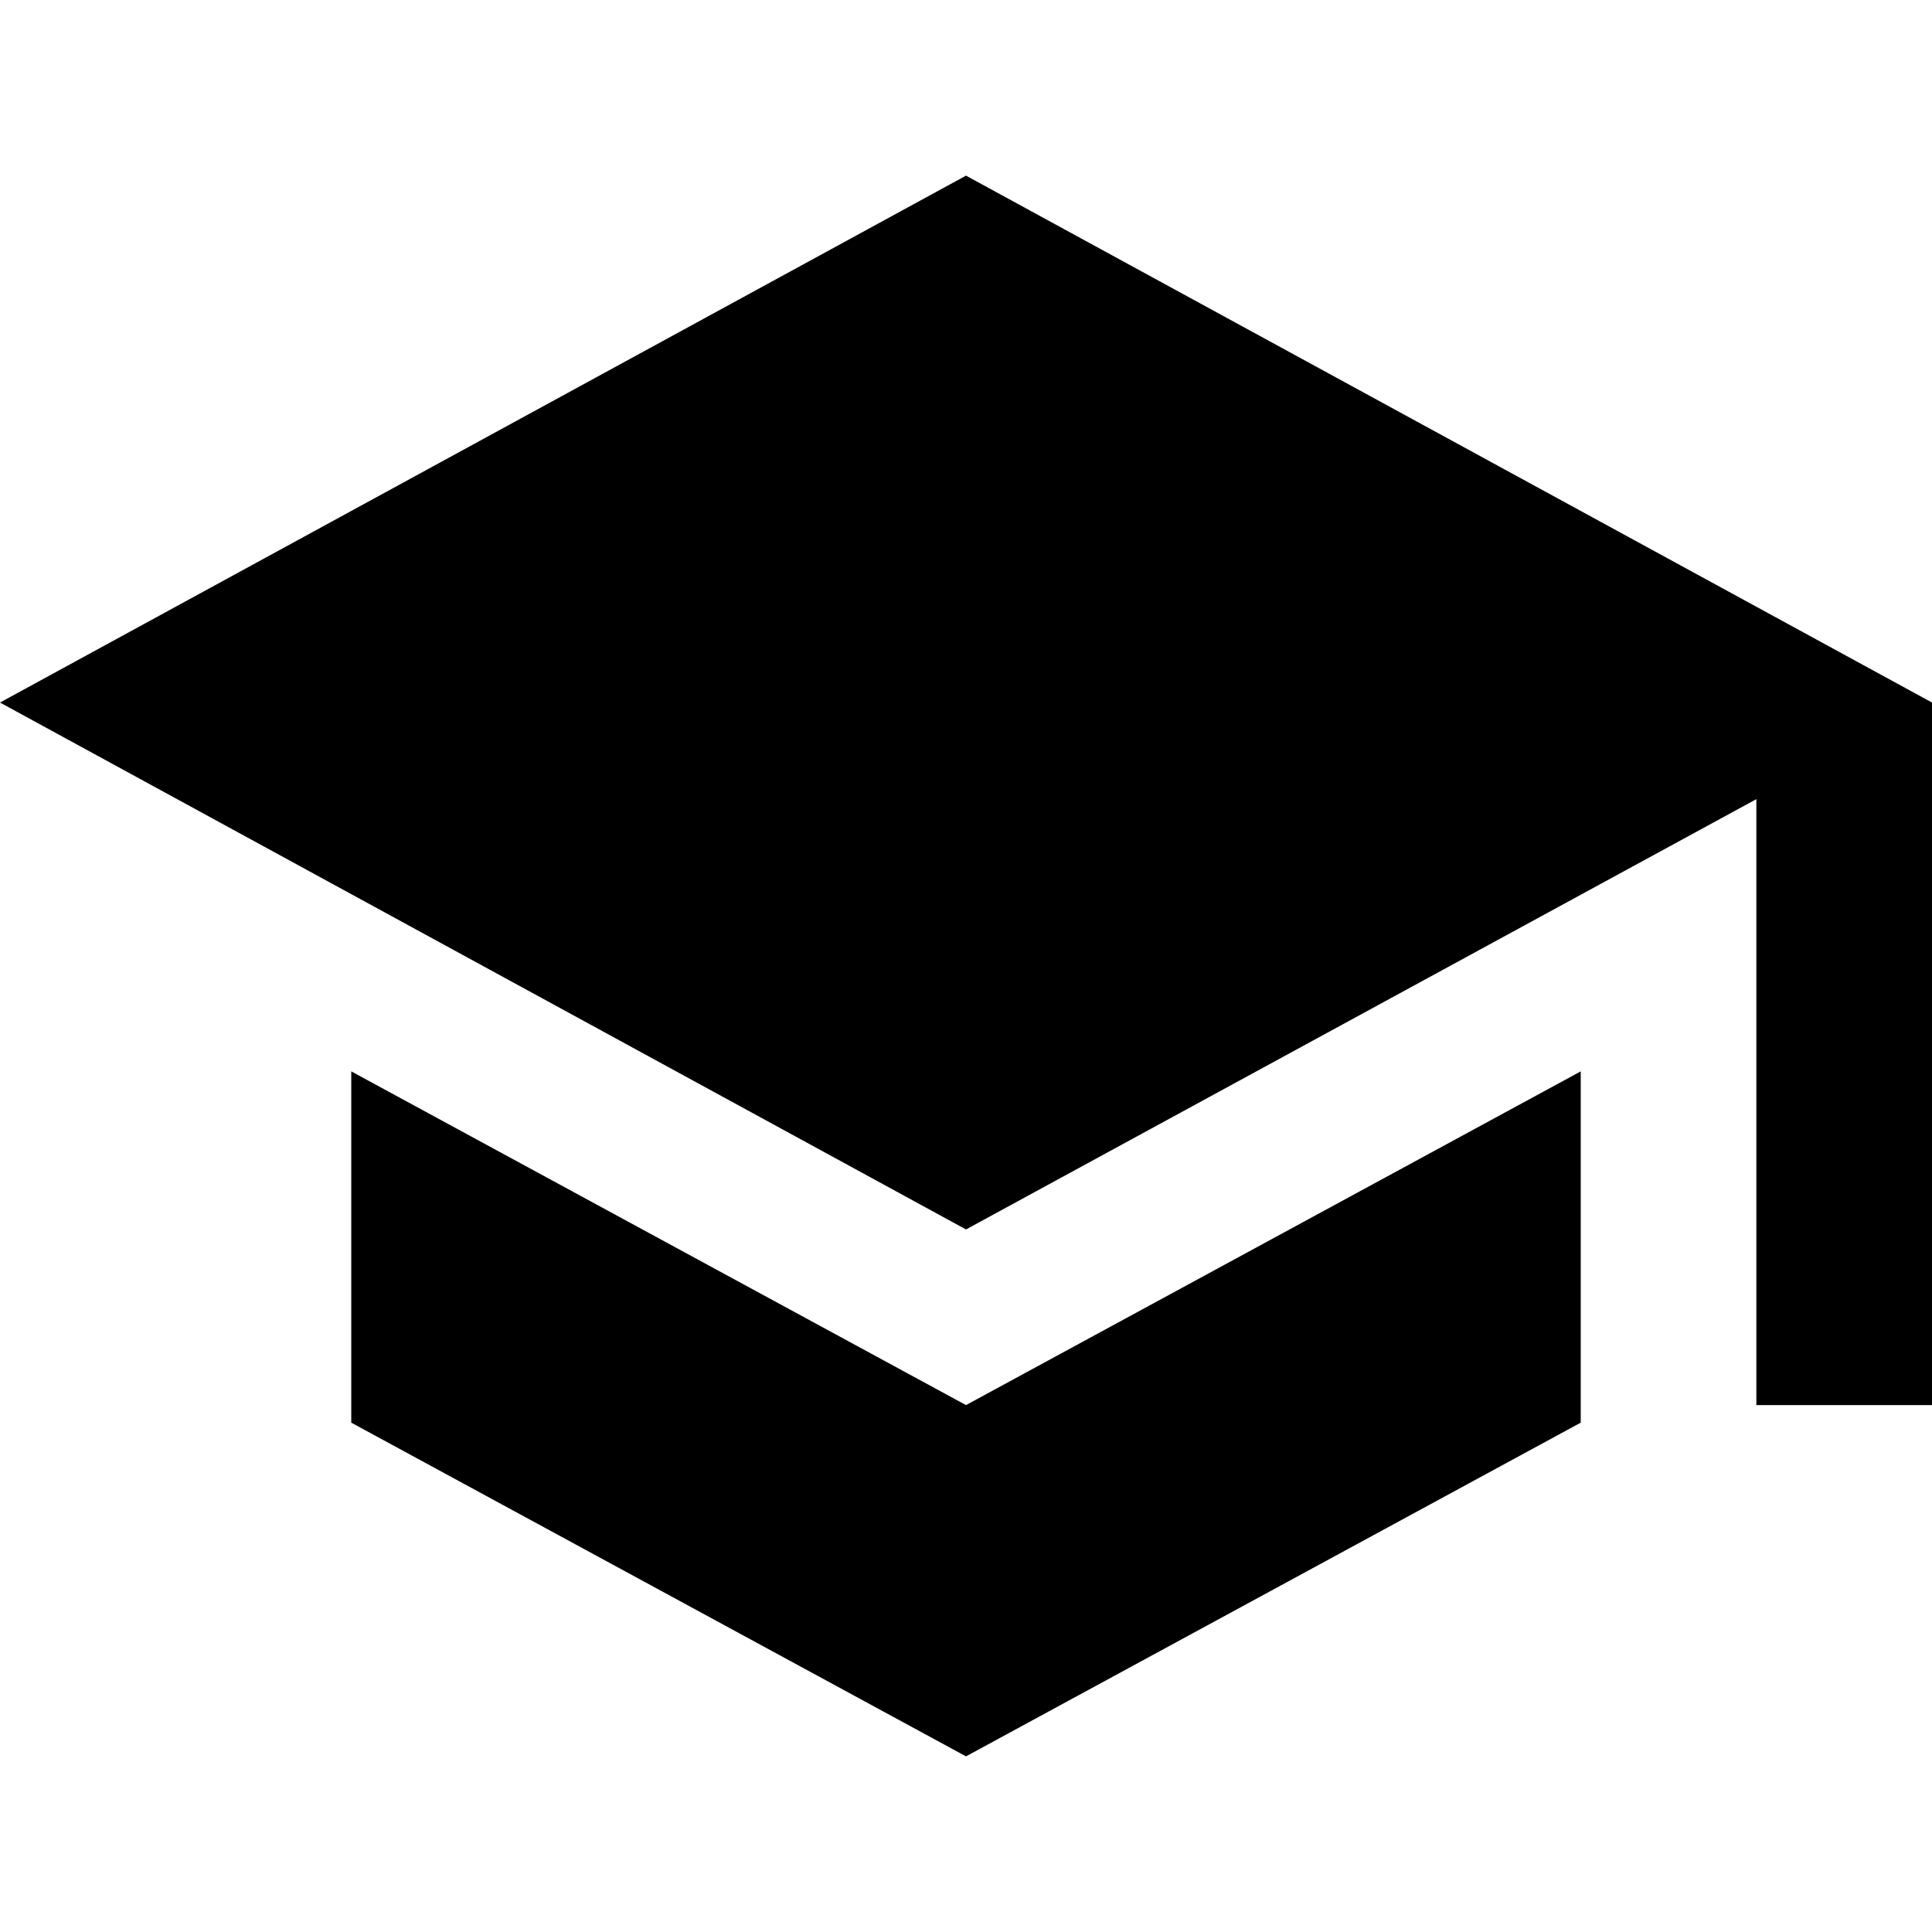
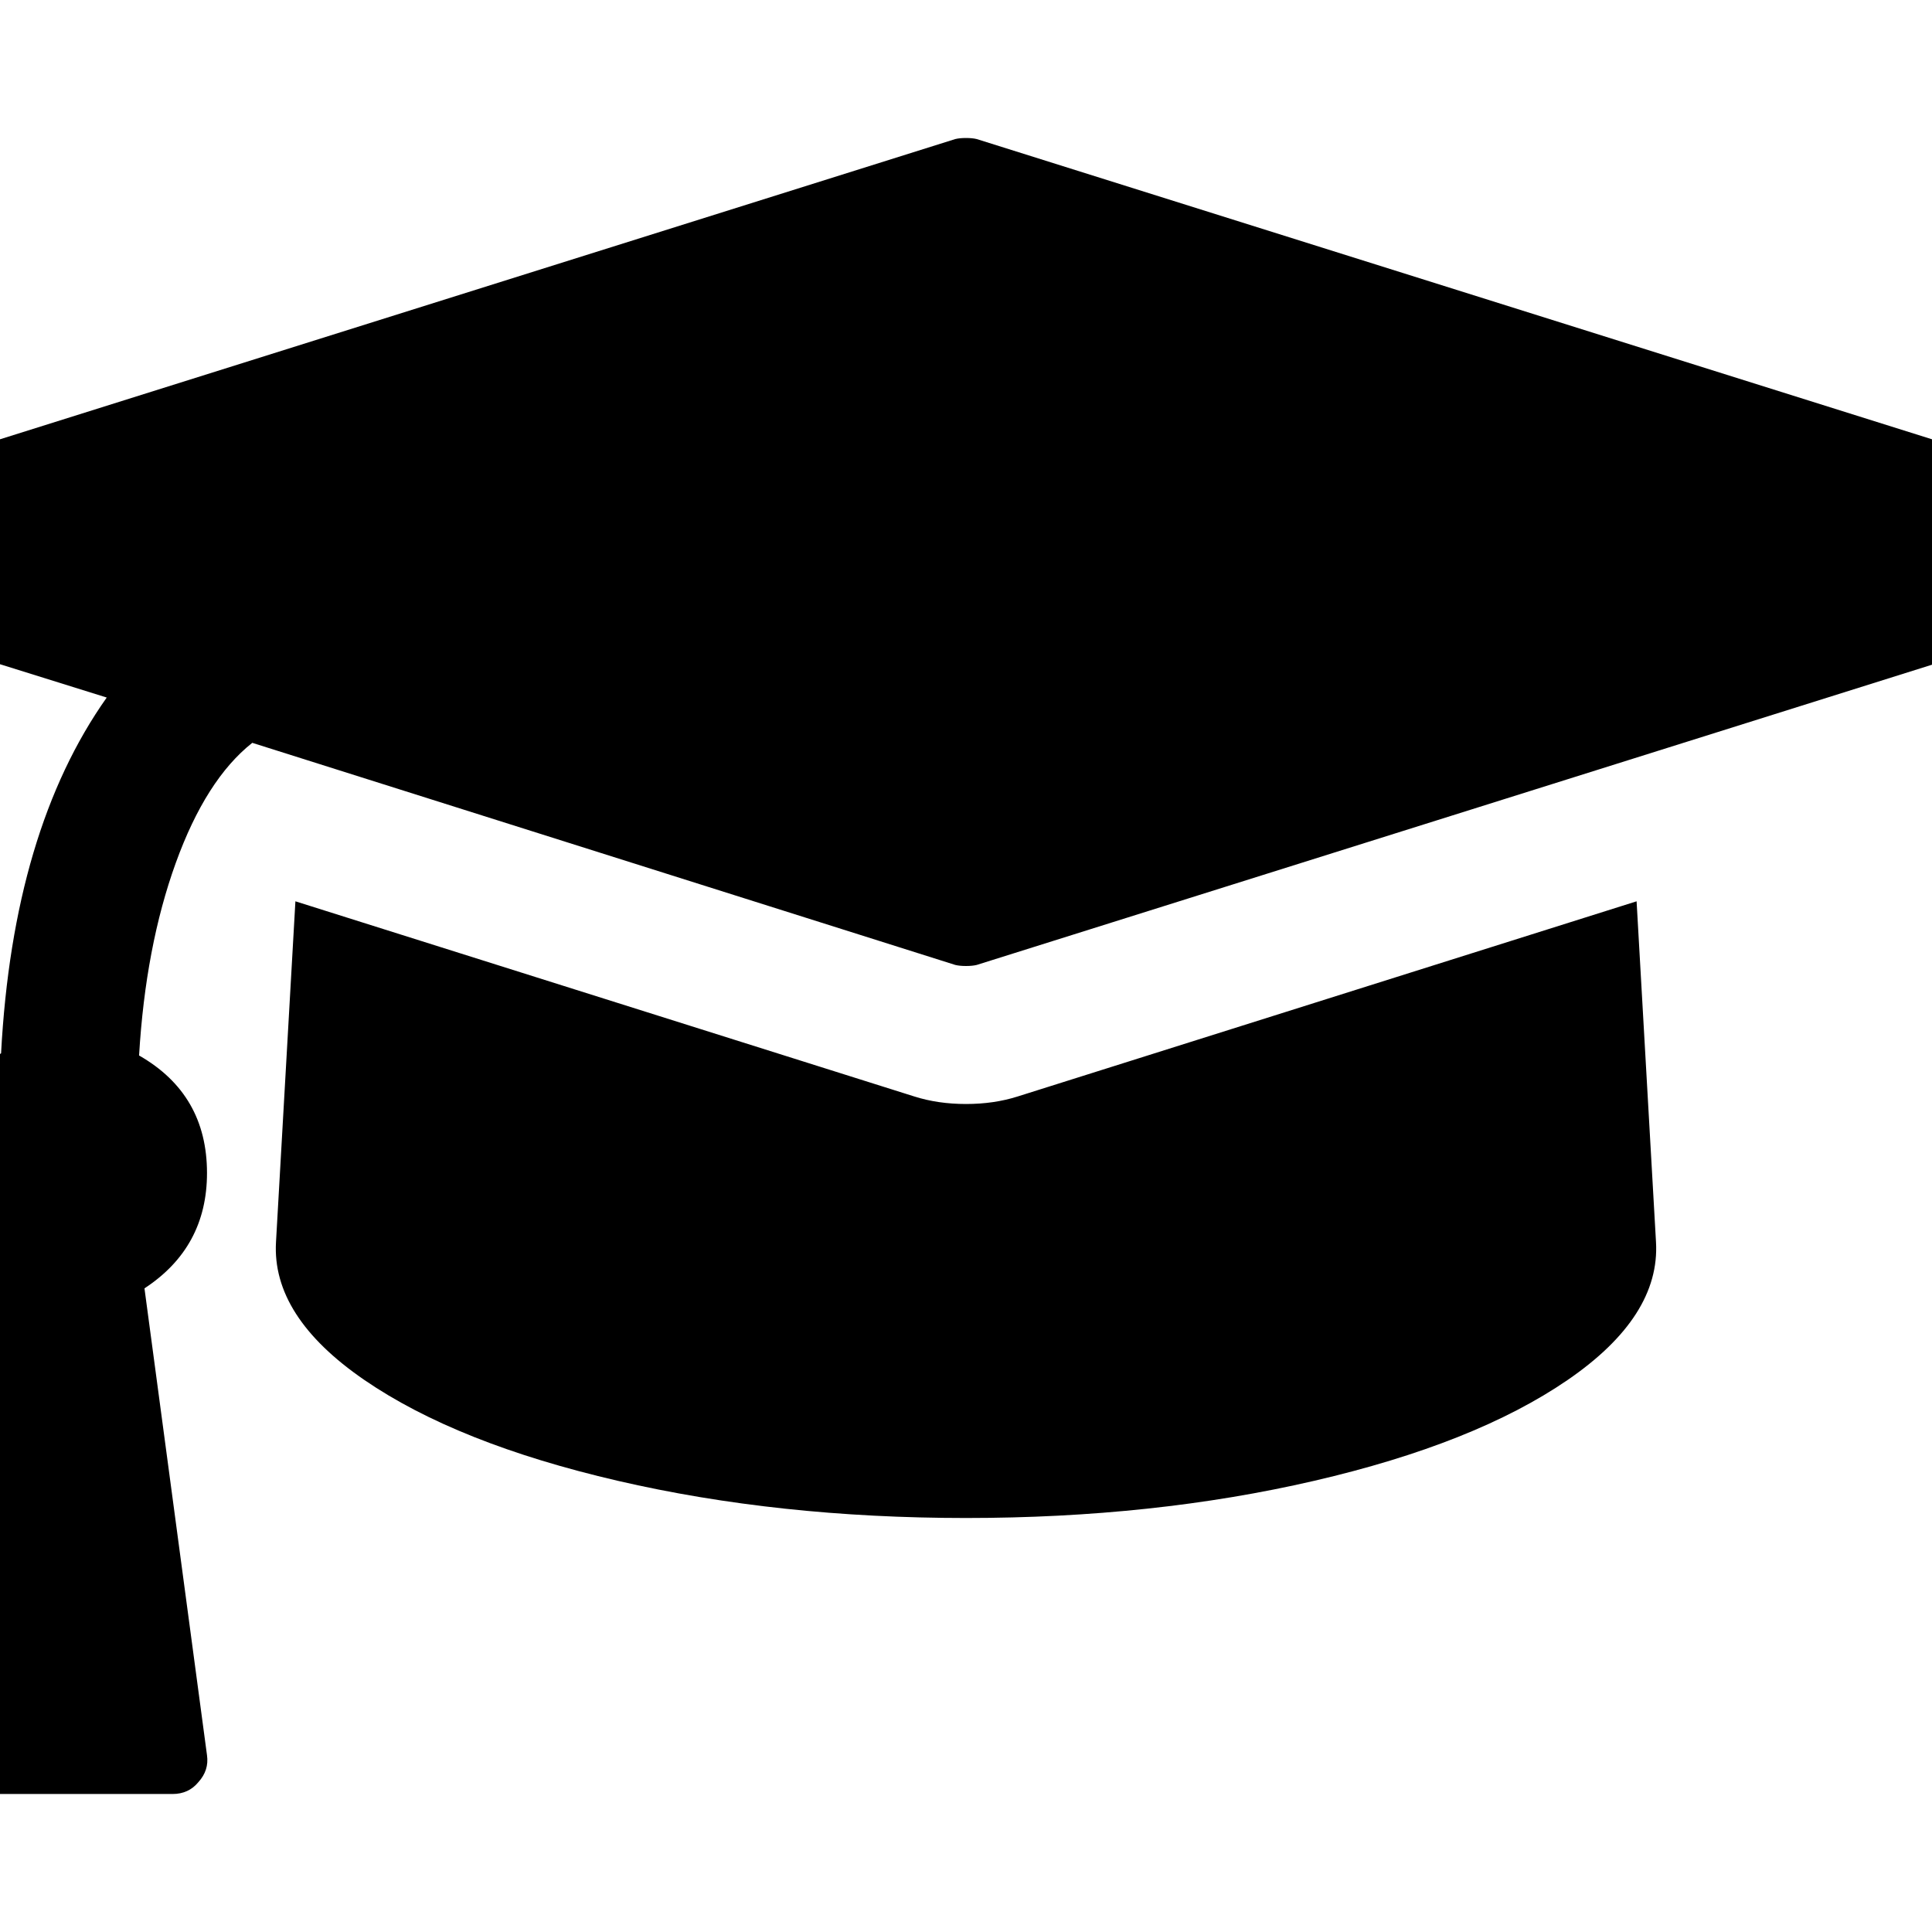
- <svg xmlns="http://www.w3.org/2000/svg" version="1.1" id="Capa_1" x="0px" y="0px" width="561px" height="561px" viewBox="0 0 561 561" style="enable-background:new 0 0 561 561;" xml:space="preserve">
-   <g>
-     <g id="school">
-       <path d="M102,311.1v102L280.5,510L459,413.1v-102L280.5,408L102,311.1z M280.5,51L0,204l280.5,153L510,232.05V408h51V204L280.5,51    z" />
-     </g>
-   </g>
-   <g>
- </g>
-   <g>
- </g>
-   <g>
- </g>
-   <g>
- </g>
-   <g>
- </g>
-   <g>
- </g>
-   <g>
- </g>
-   <g>
- </g>
-   <g>
- </g>
-   <g>
- </g>
-   <g>
- </g>
-   <g>
- </g>
-   <g>
- </g>
-   <g>
- </g>
-   <g>
- </g>
+ <svg xmlns="http://www.w3.org/2000/svg" width="1792" height="1792" viewBox="0 0 1792 1792">
+   <path d="M1518 836l18 316q4 69-82 128t-235 93.5-323 34.5-323-34.5-235-93.5-82-128l18-316 574 181q22 7 48 7t48-7zm530-324q0 23-22 31l-1120 352q-4 1-10 1t-10-1l-652-206q-43 34-71 111.5t-34 178.5q63 36 63 109 0 69-58 107l58 433q2 14-8 25-9 11-24 11h-192q-15 0-24-11-10-11-8-25l58-433q-58-38-58-107 0-73 65-111 11-207 98-330l-333-104q-22-8-22-31t22-31l1120-352q4-1 10-1t10 1l1120 352q22 8 22 31z" />
</svg>
